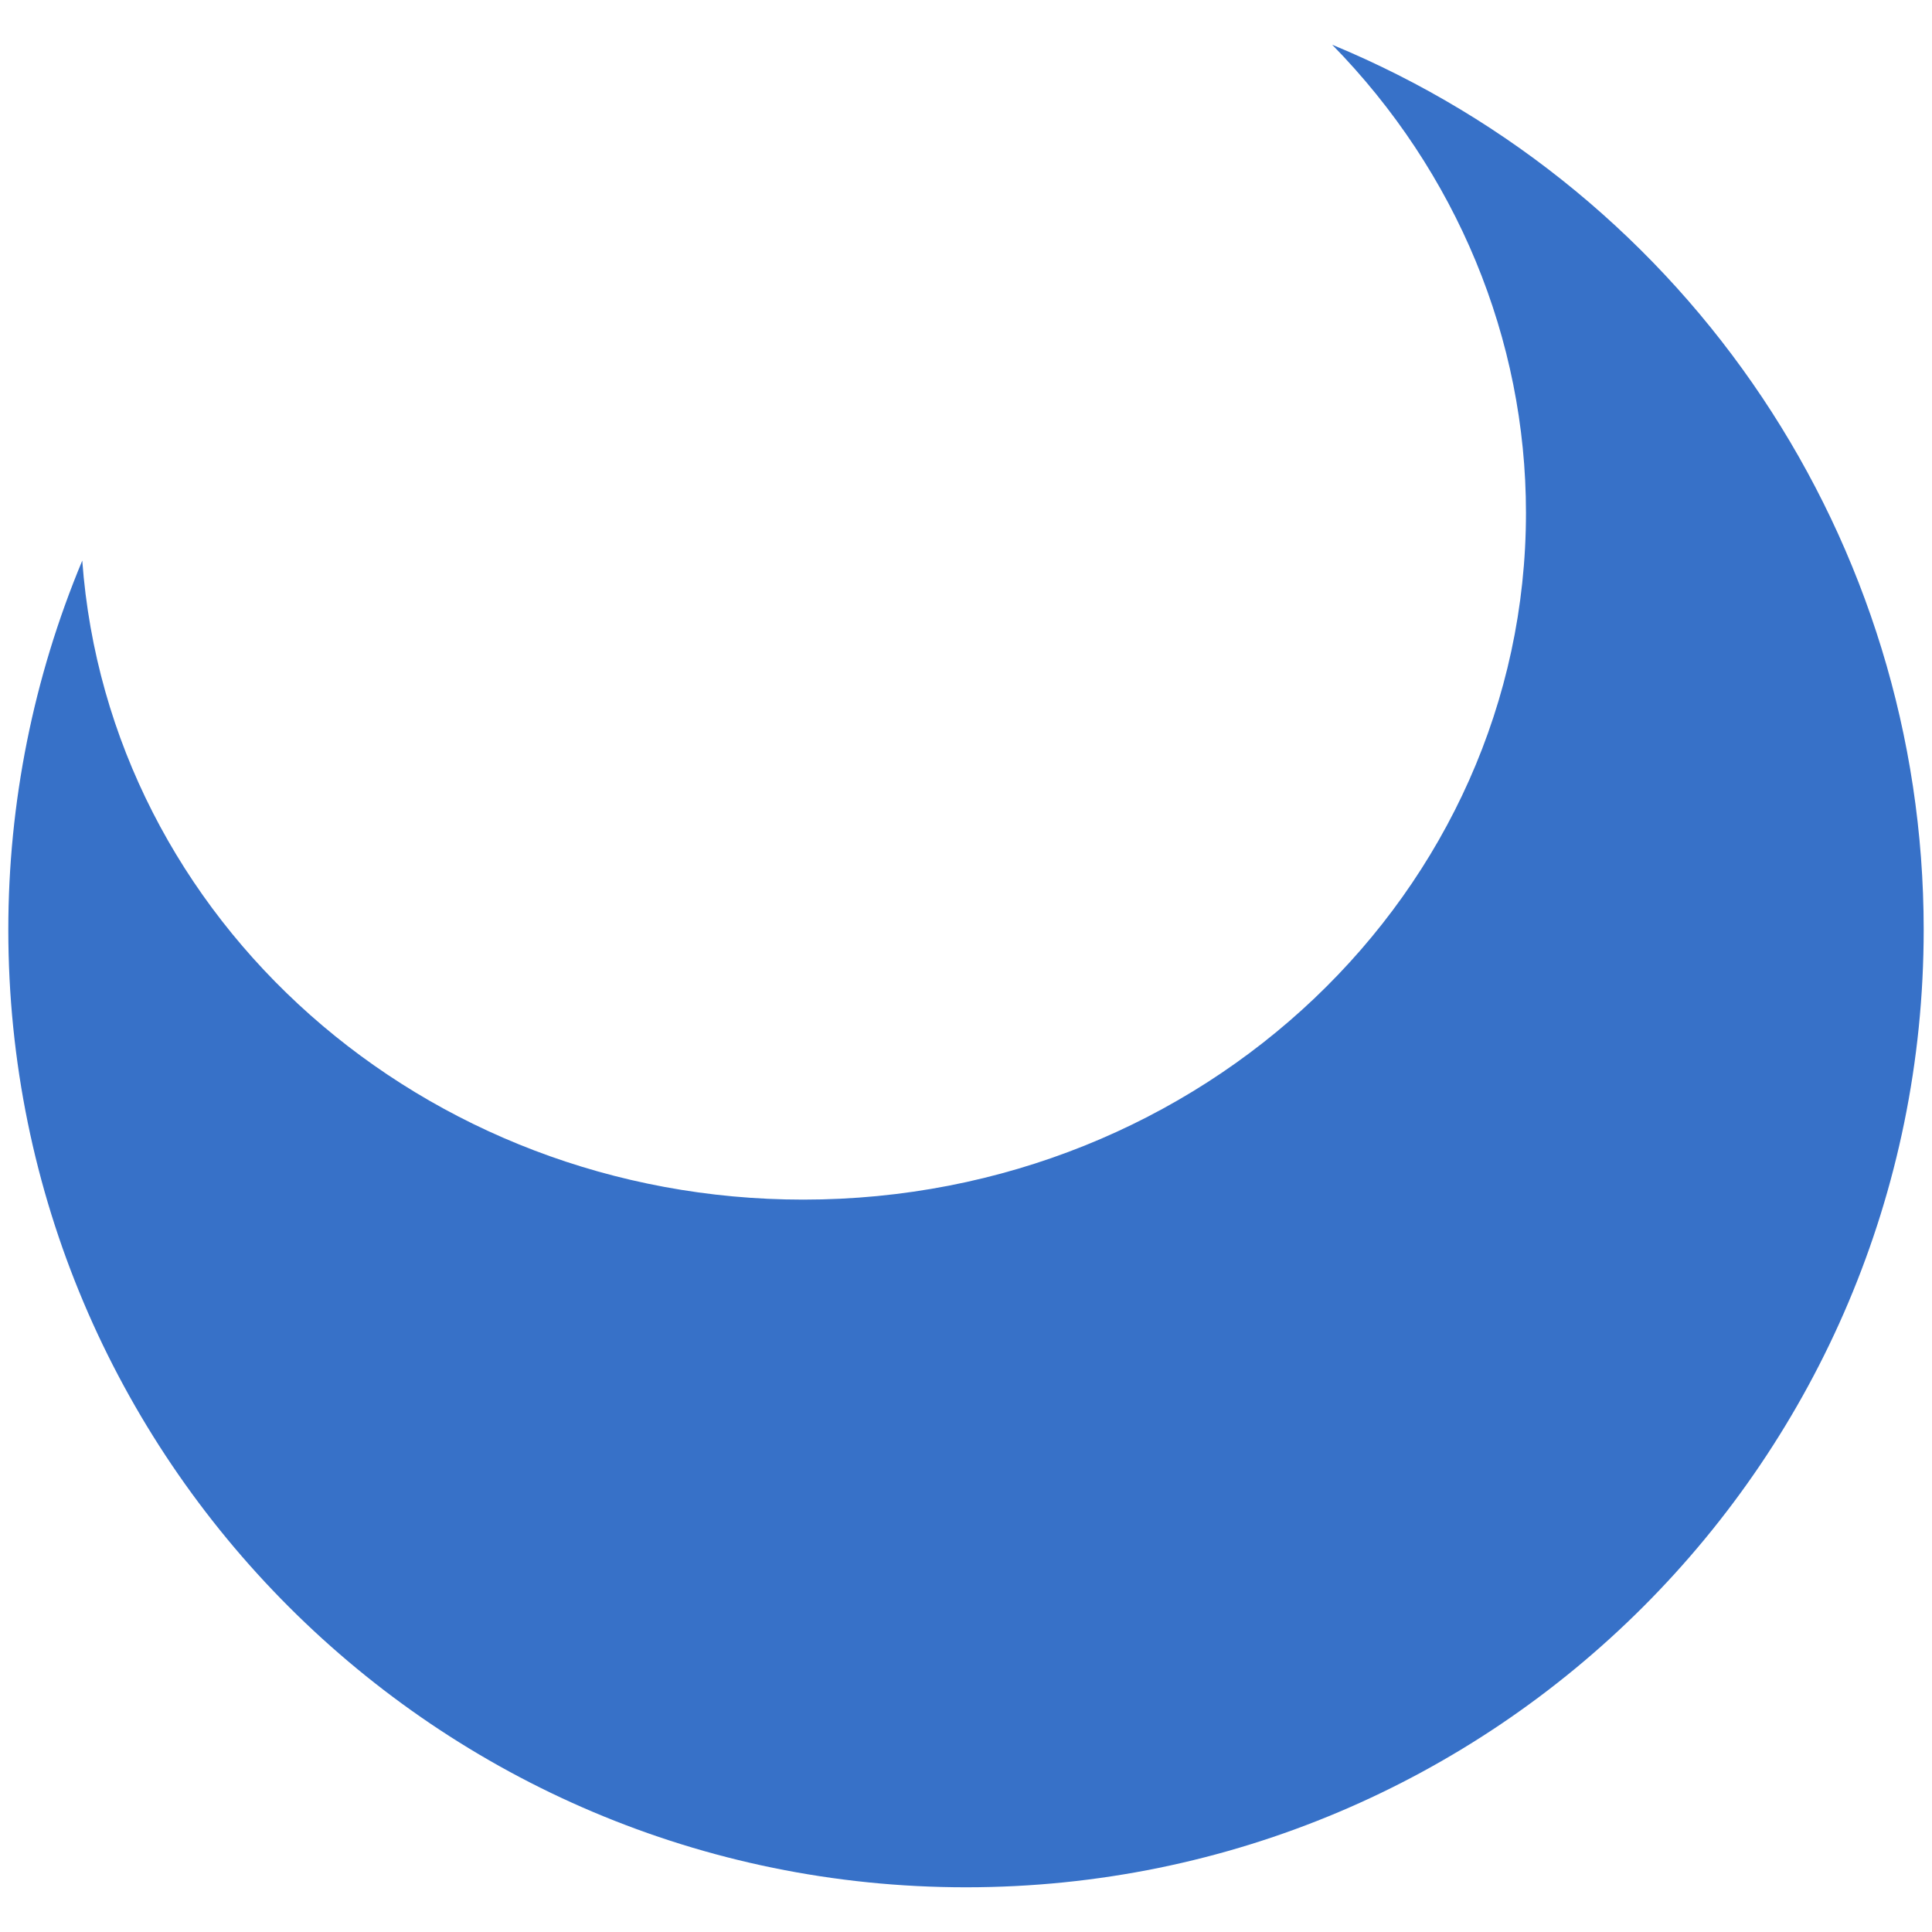
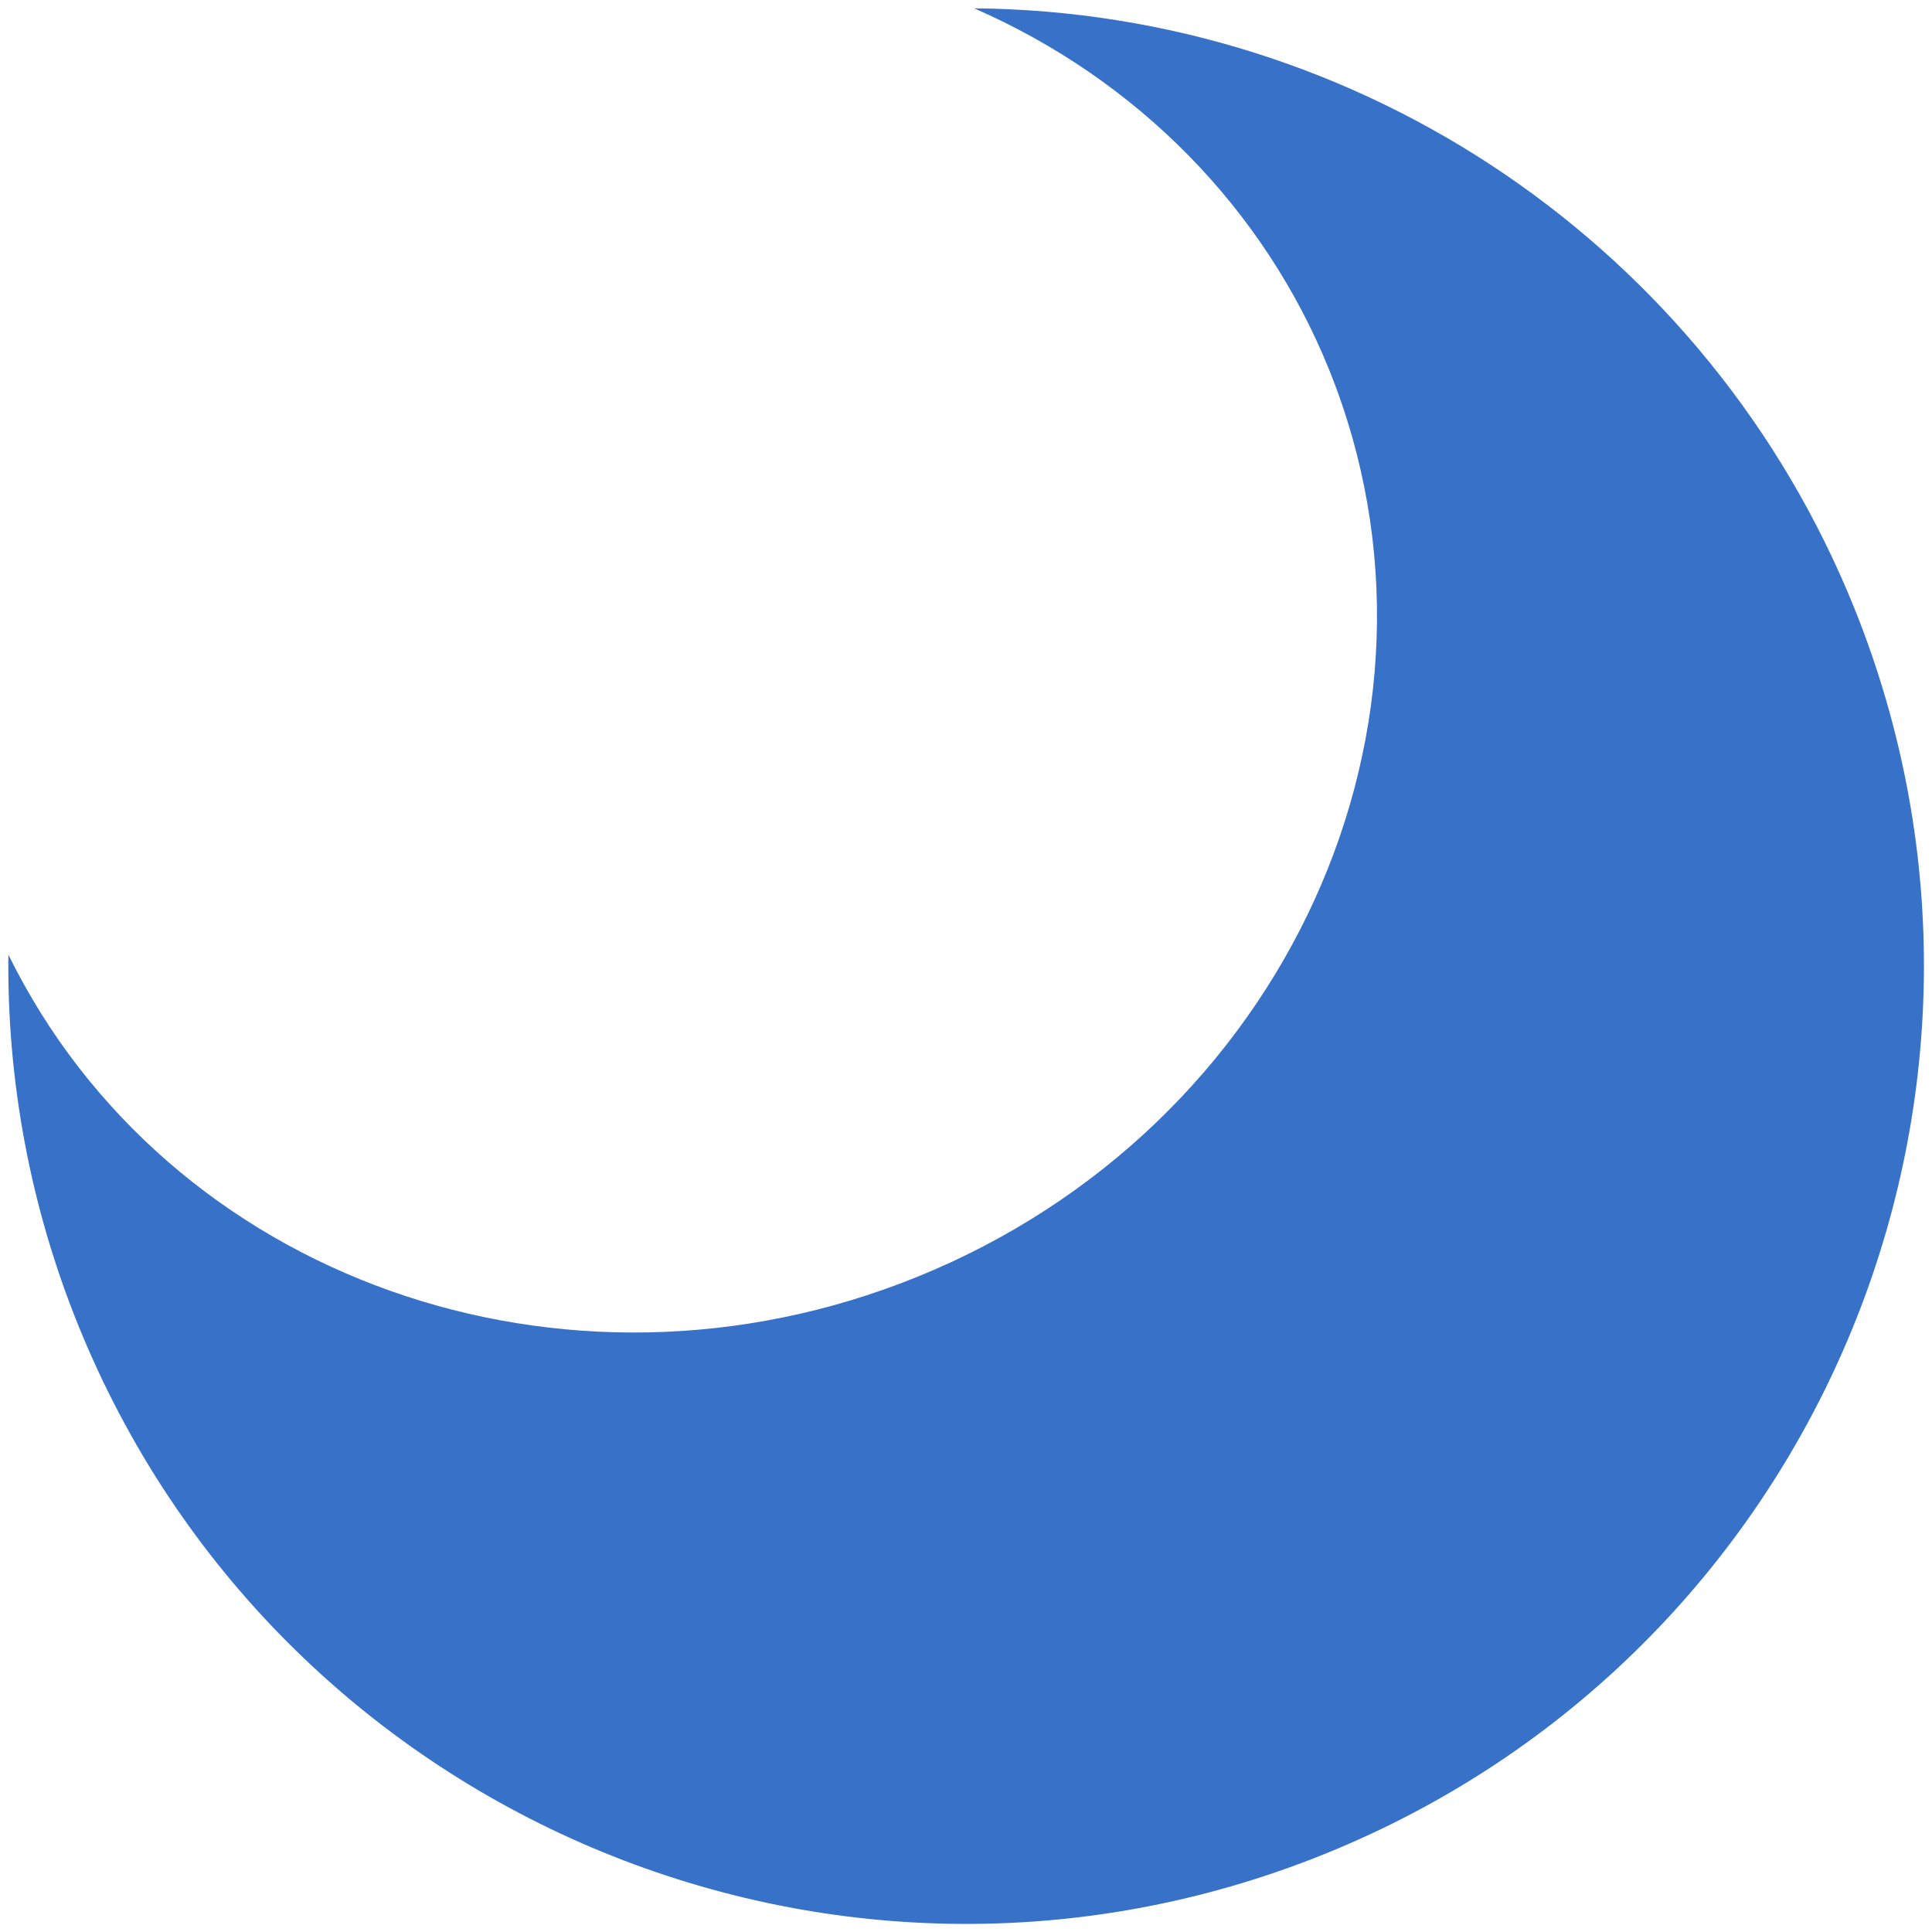
<svg xmlns="http://www.w3.org/2000/svg" width="100mm" height="100mm" viewBox="0 0 100 100" version="1.1" id="svg8">
  <defs id="defs2" />
  <g id="layer1">
-     <path id="path12" style="fill:#3771c8;stroke-width:0.265" d="M 68.952,2.314 A 37.408,35.551 0 0 1 78.984,26.541 37.408,35.551 0 0 1 41.576,62.092 37.408,35.551 0 0 1 4.258,29.017 49.57,49.57 0 0 0 0.43,48.117 49.57,49.57 0 0 0 50,97.686 49.57,49.57 0 0 0 99.57,48.117 49.57,49.57 0 0 0 68.952,2.314 Z" />
+     <path id="path12" style="fill:#3771c8;stroke-width:0.265" d="M 50.423,0.431 A 35.551,37.408 68.011 0 1 68.797,19.14 35.551,37.408 68.011 0 1 47.421,66.112 35.551,37.408 68.011 0 1 0.434,49.415 49.57,49.57 0 0 0 4.036,68.559 49.57,49.57 0 0 0 68.56,95.963 49.57,49.57 0 0 0 95.964,31.439 49.57,49.57 0 0 0 50.423,0.431 Z" />
  </g>
</svg>
